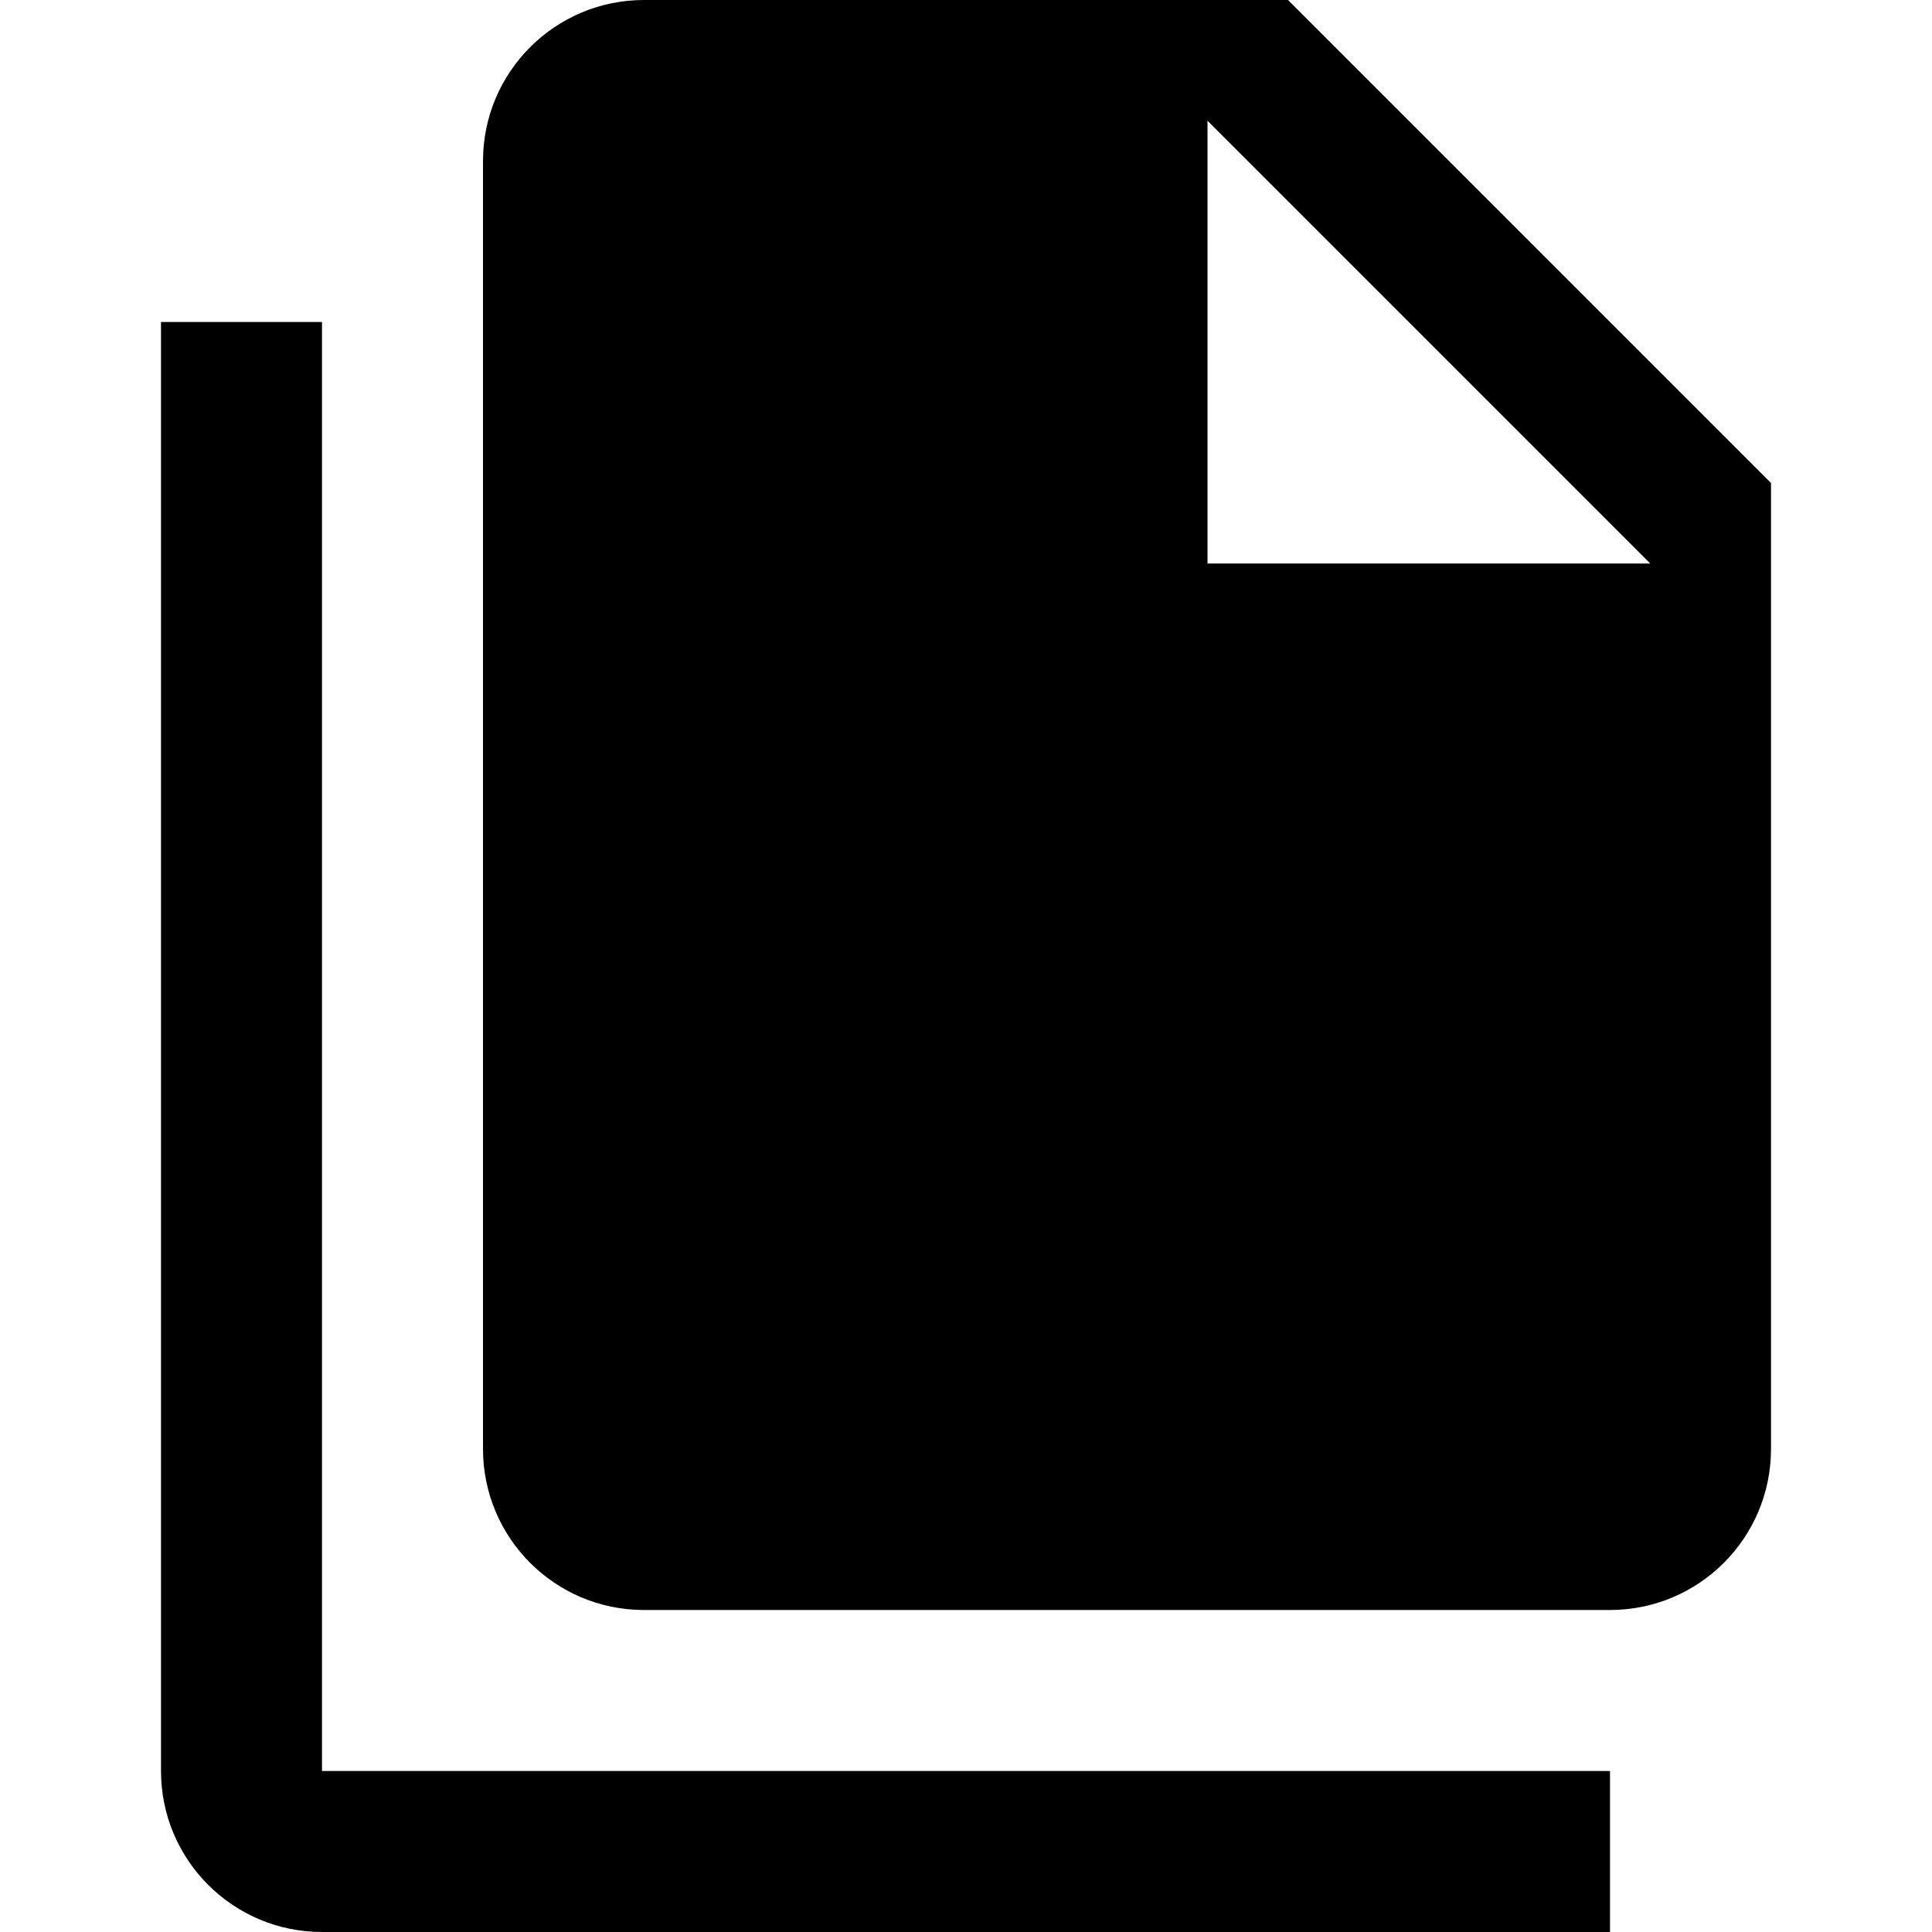
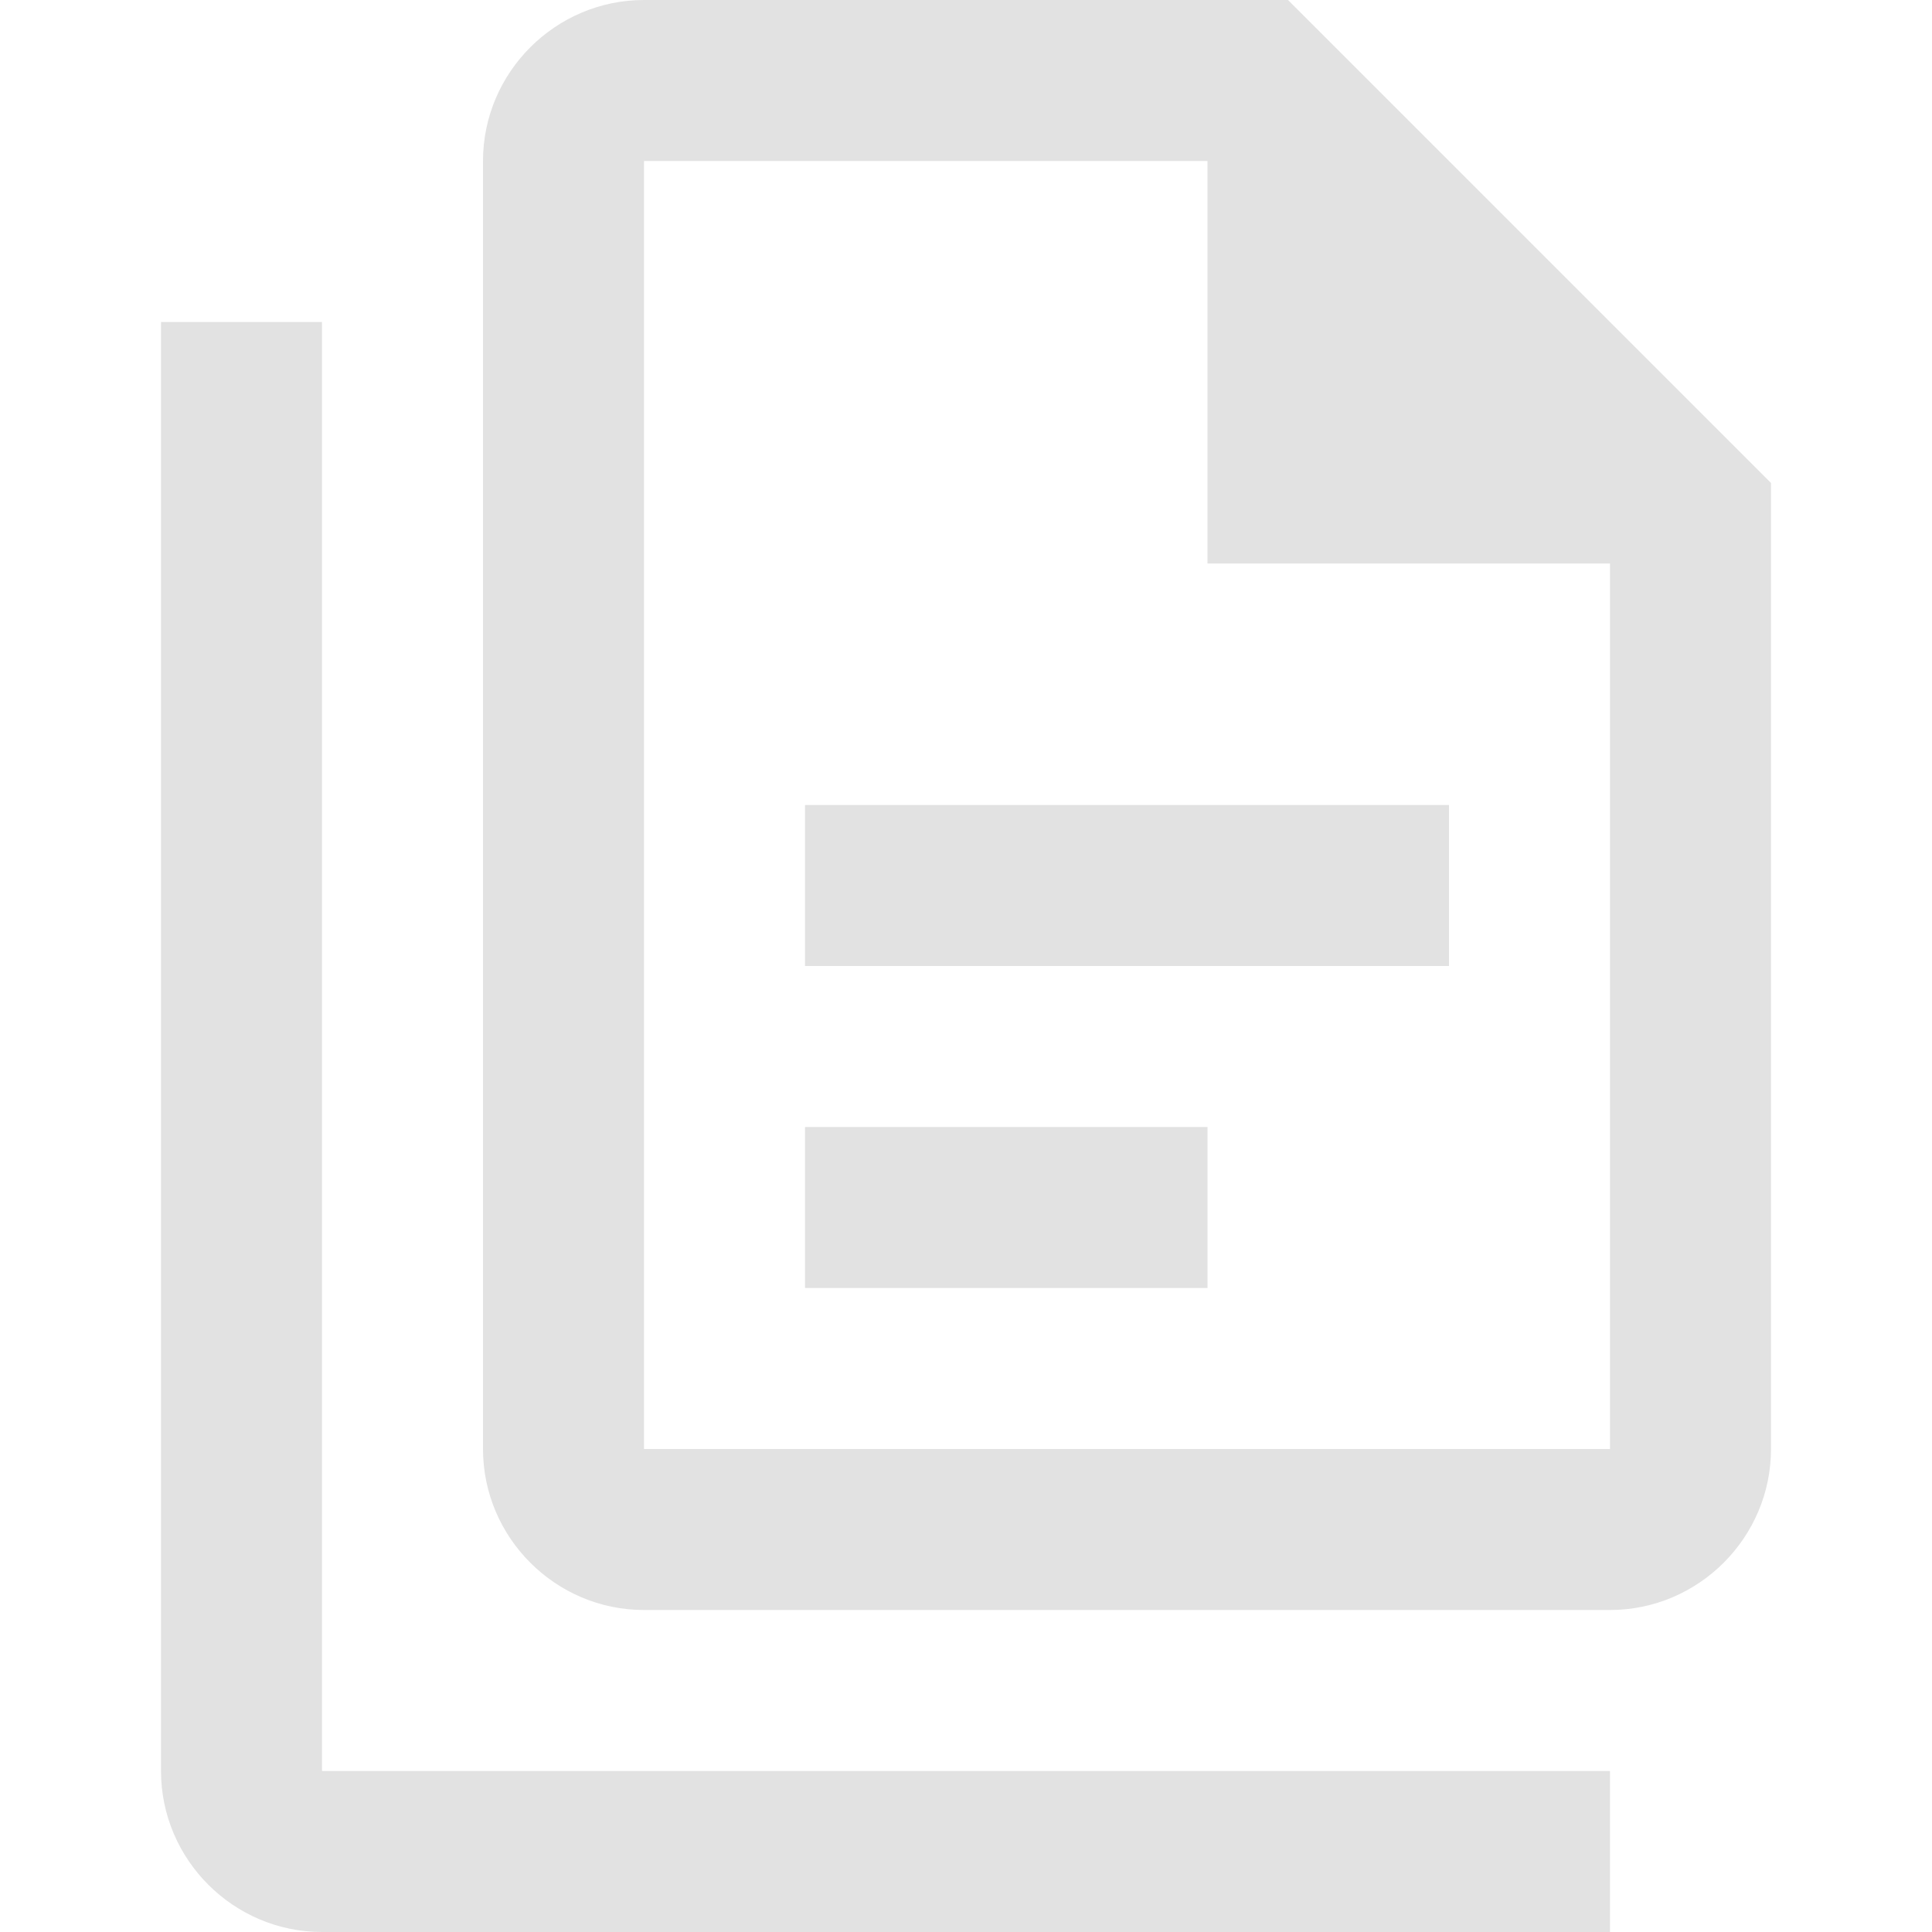
- <svg xmlns="http://www.w3.org/2000/svg" version="1.1" width="24" height="24" viewBox="0 0 24 24">
-   <path d="M15,7H20.5L15,1.5V7M8,0H16L22,6V18A2,2 0 0,1 20,20H8C6.89,20 6,19.1 6,18V2A2,2 0 0,1 8,0M4,4V22H20V24H4A2,2 0 0,1 2,22V4H4Z" />
+ <svg xmlns="http://www.w3.org/2000/svg" version="1.1" width="24" height="24" viewBox="0 0 24 24" id="svg1217">
+   <defs id="defs1221" />
+   <path d="M 16,1e-7 H 8 c -1.1,0 -2,0.9 -2,2 V 18 c 0,1.1 0.9,2 2,2 h 12 c 1.1,0 2,-0.9 2,-2 V 6 L 16,1e-7 M 20,18 H 8 V 2 h 7 V 7 h 5 V 18 M 4,4 V 22 h 16 v 2 H 4 C 2.9,24 2,23.1 2,22 V 4 H 4 M 10,10 v 2 h 8 v -2 h -8 m 0,4 v 2 h 5 v -2 z" id="path2" style="font-variation-settings:normal;opacity:1;vector-effect:none;fill:#e2e2e2;fill-opacity:1;stroke-width:1;stroke-linecap:butt;stroke-linejoin:miter;stroke-miterlimit:4;stroke-dasharray:none;stroke-dashoffset:0;stroke-opacity:1;stop-color:#000000;stop-opacity:1" />
</svg>
